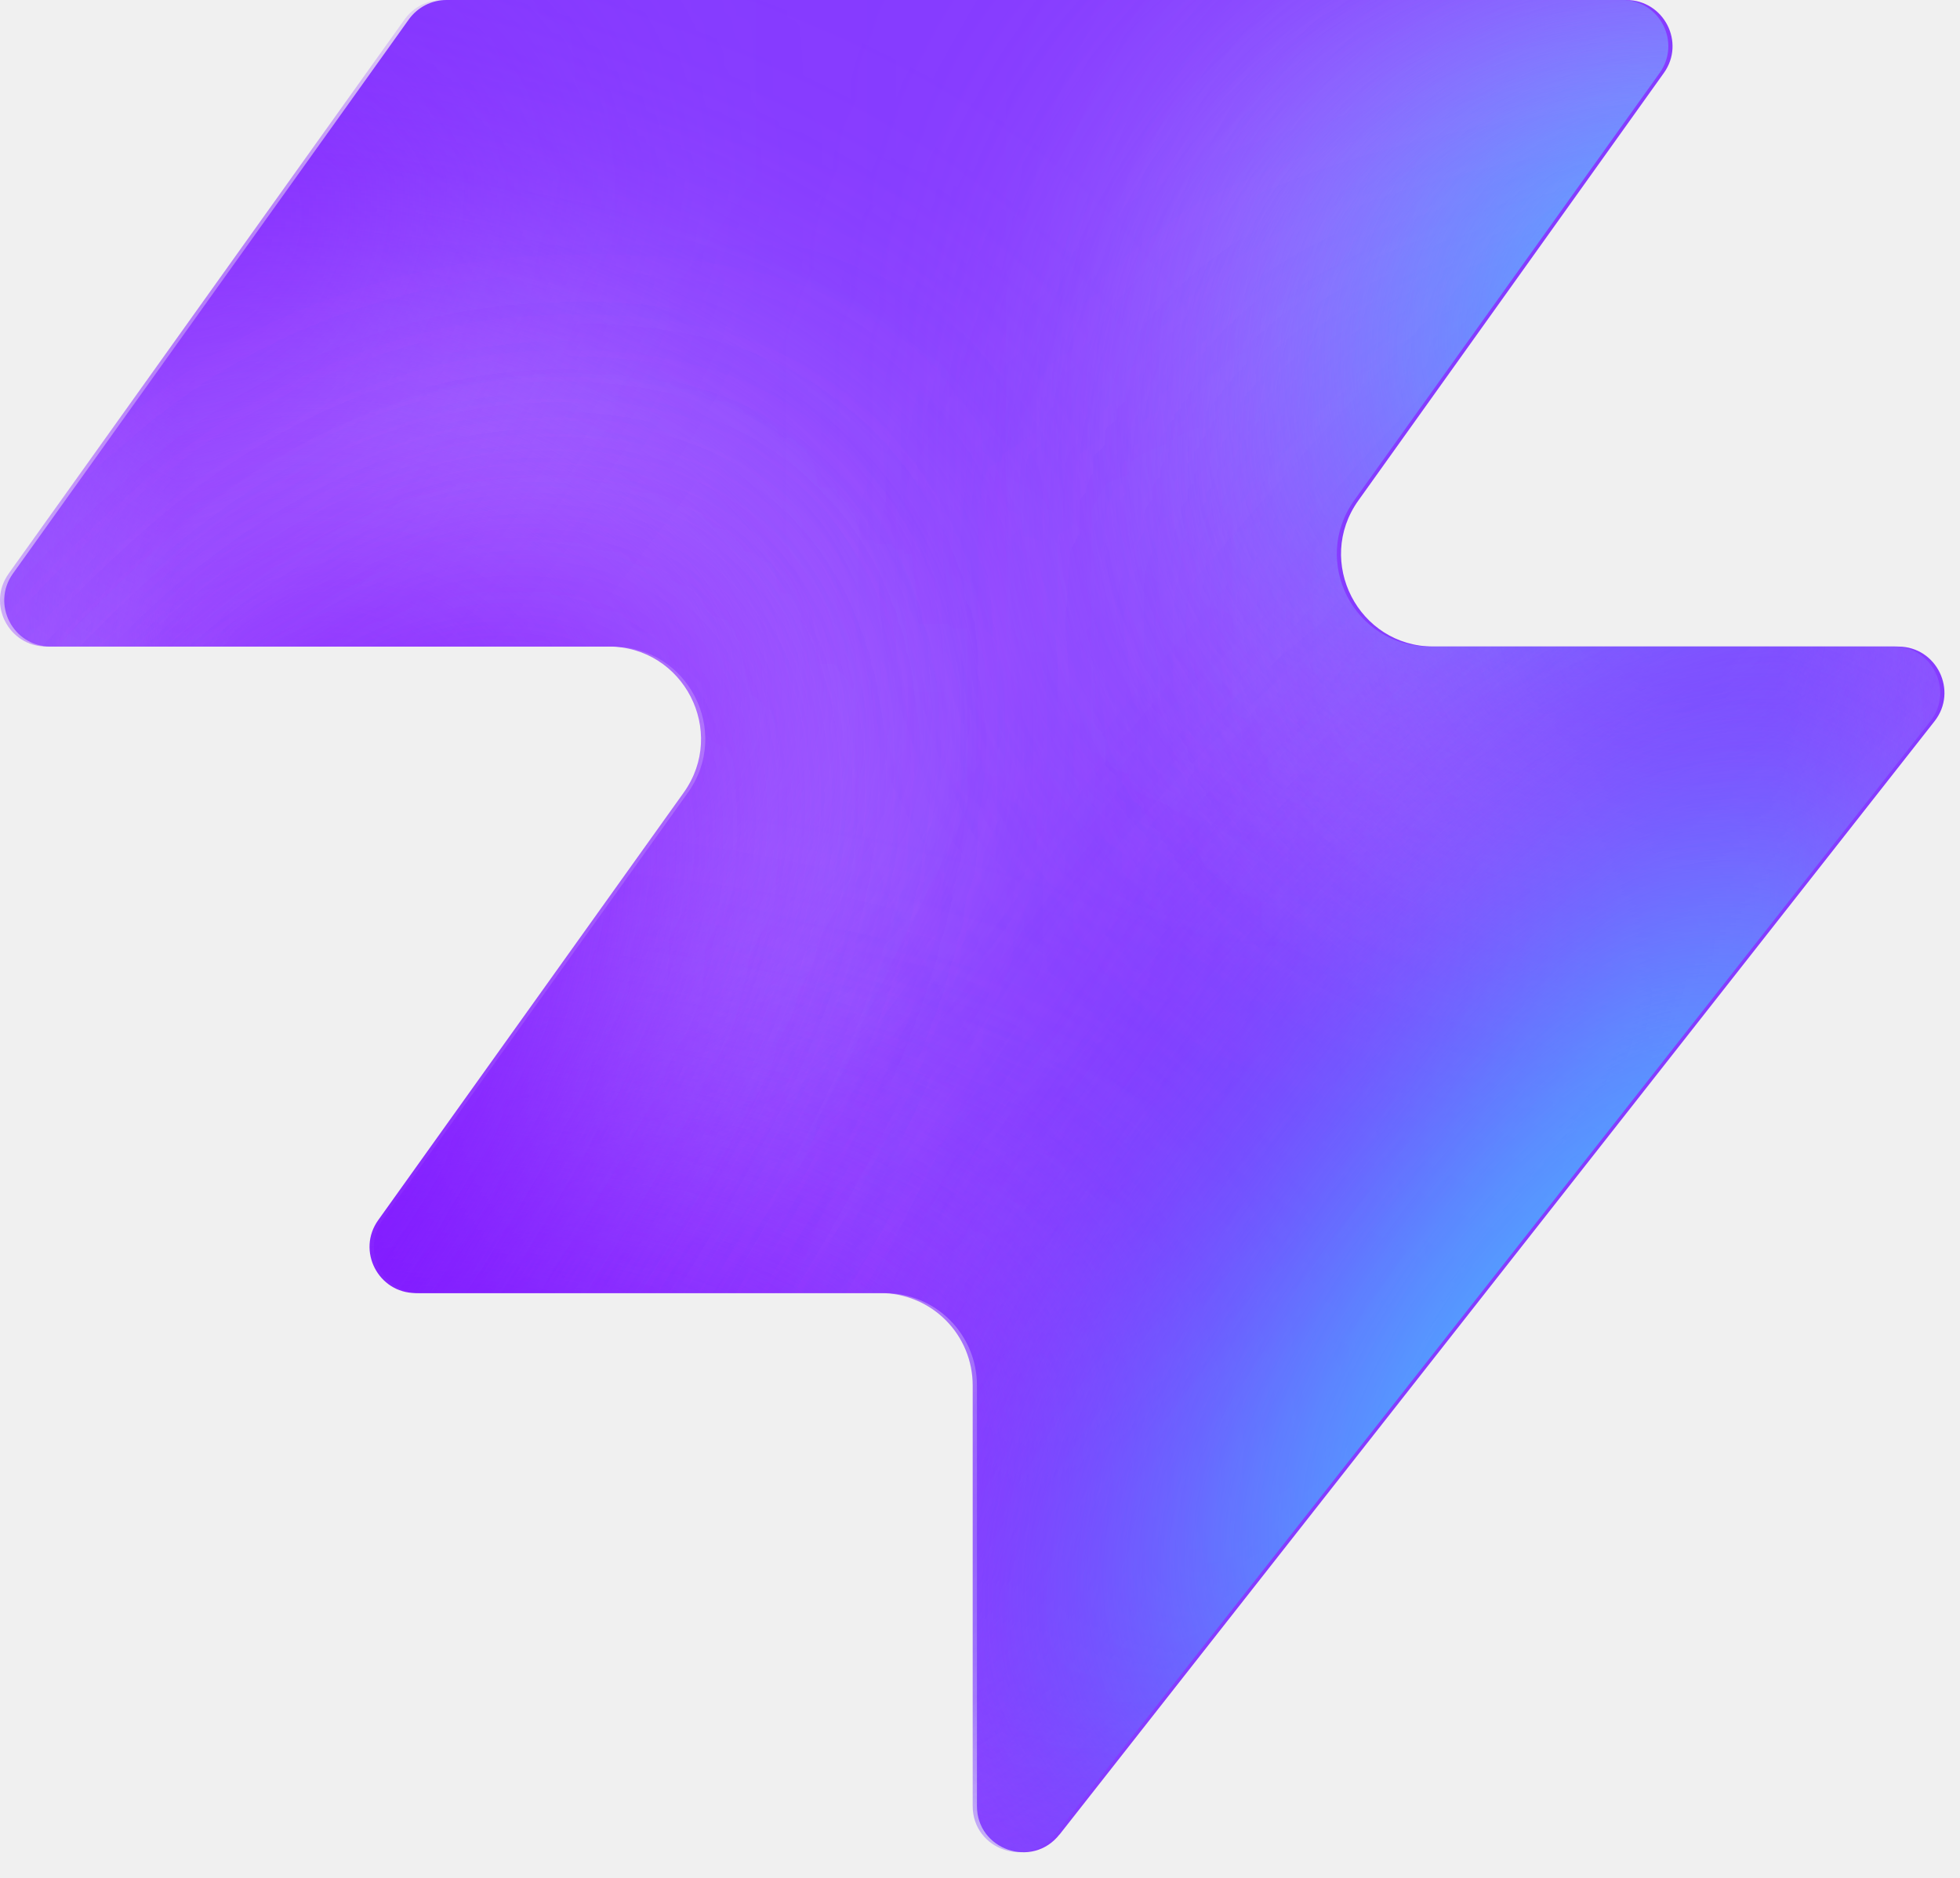
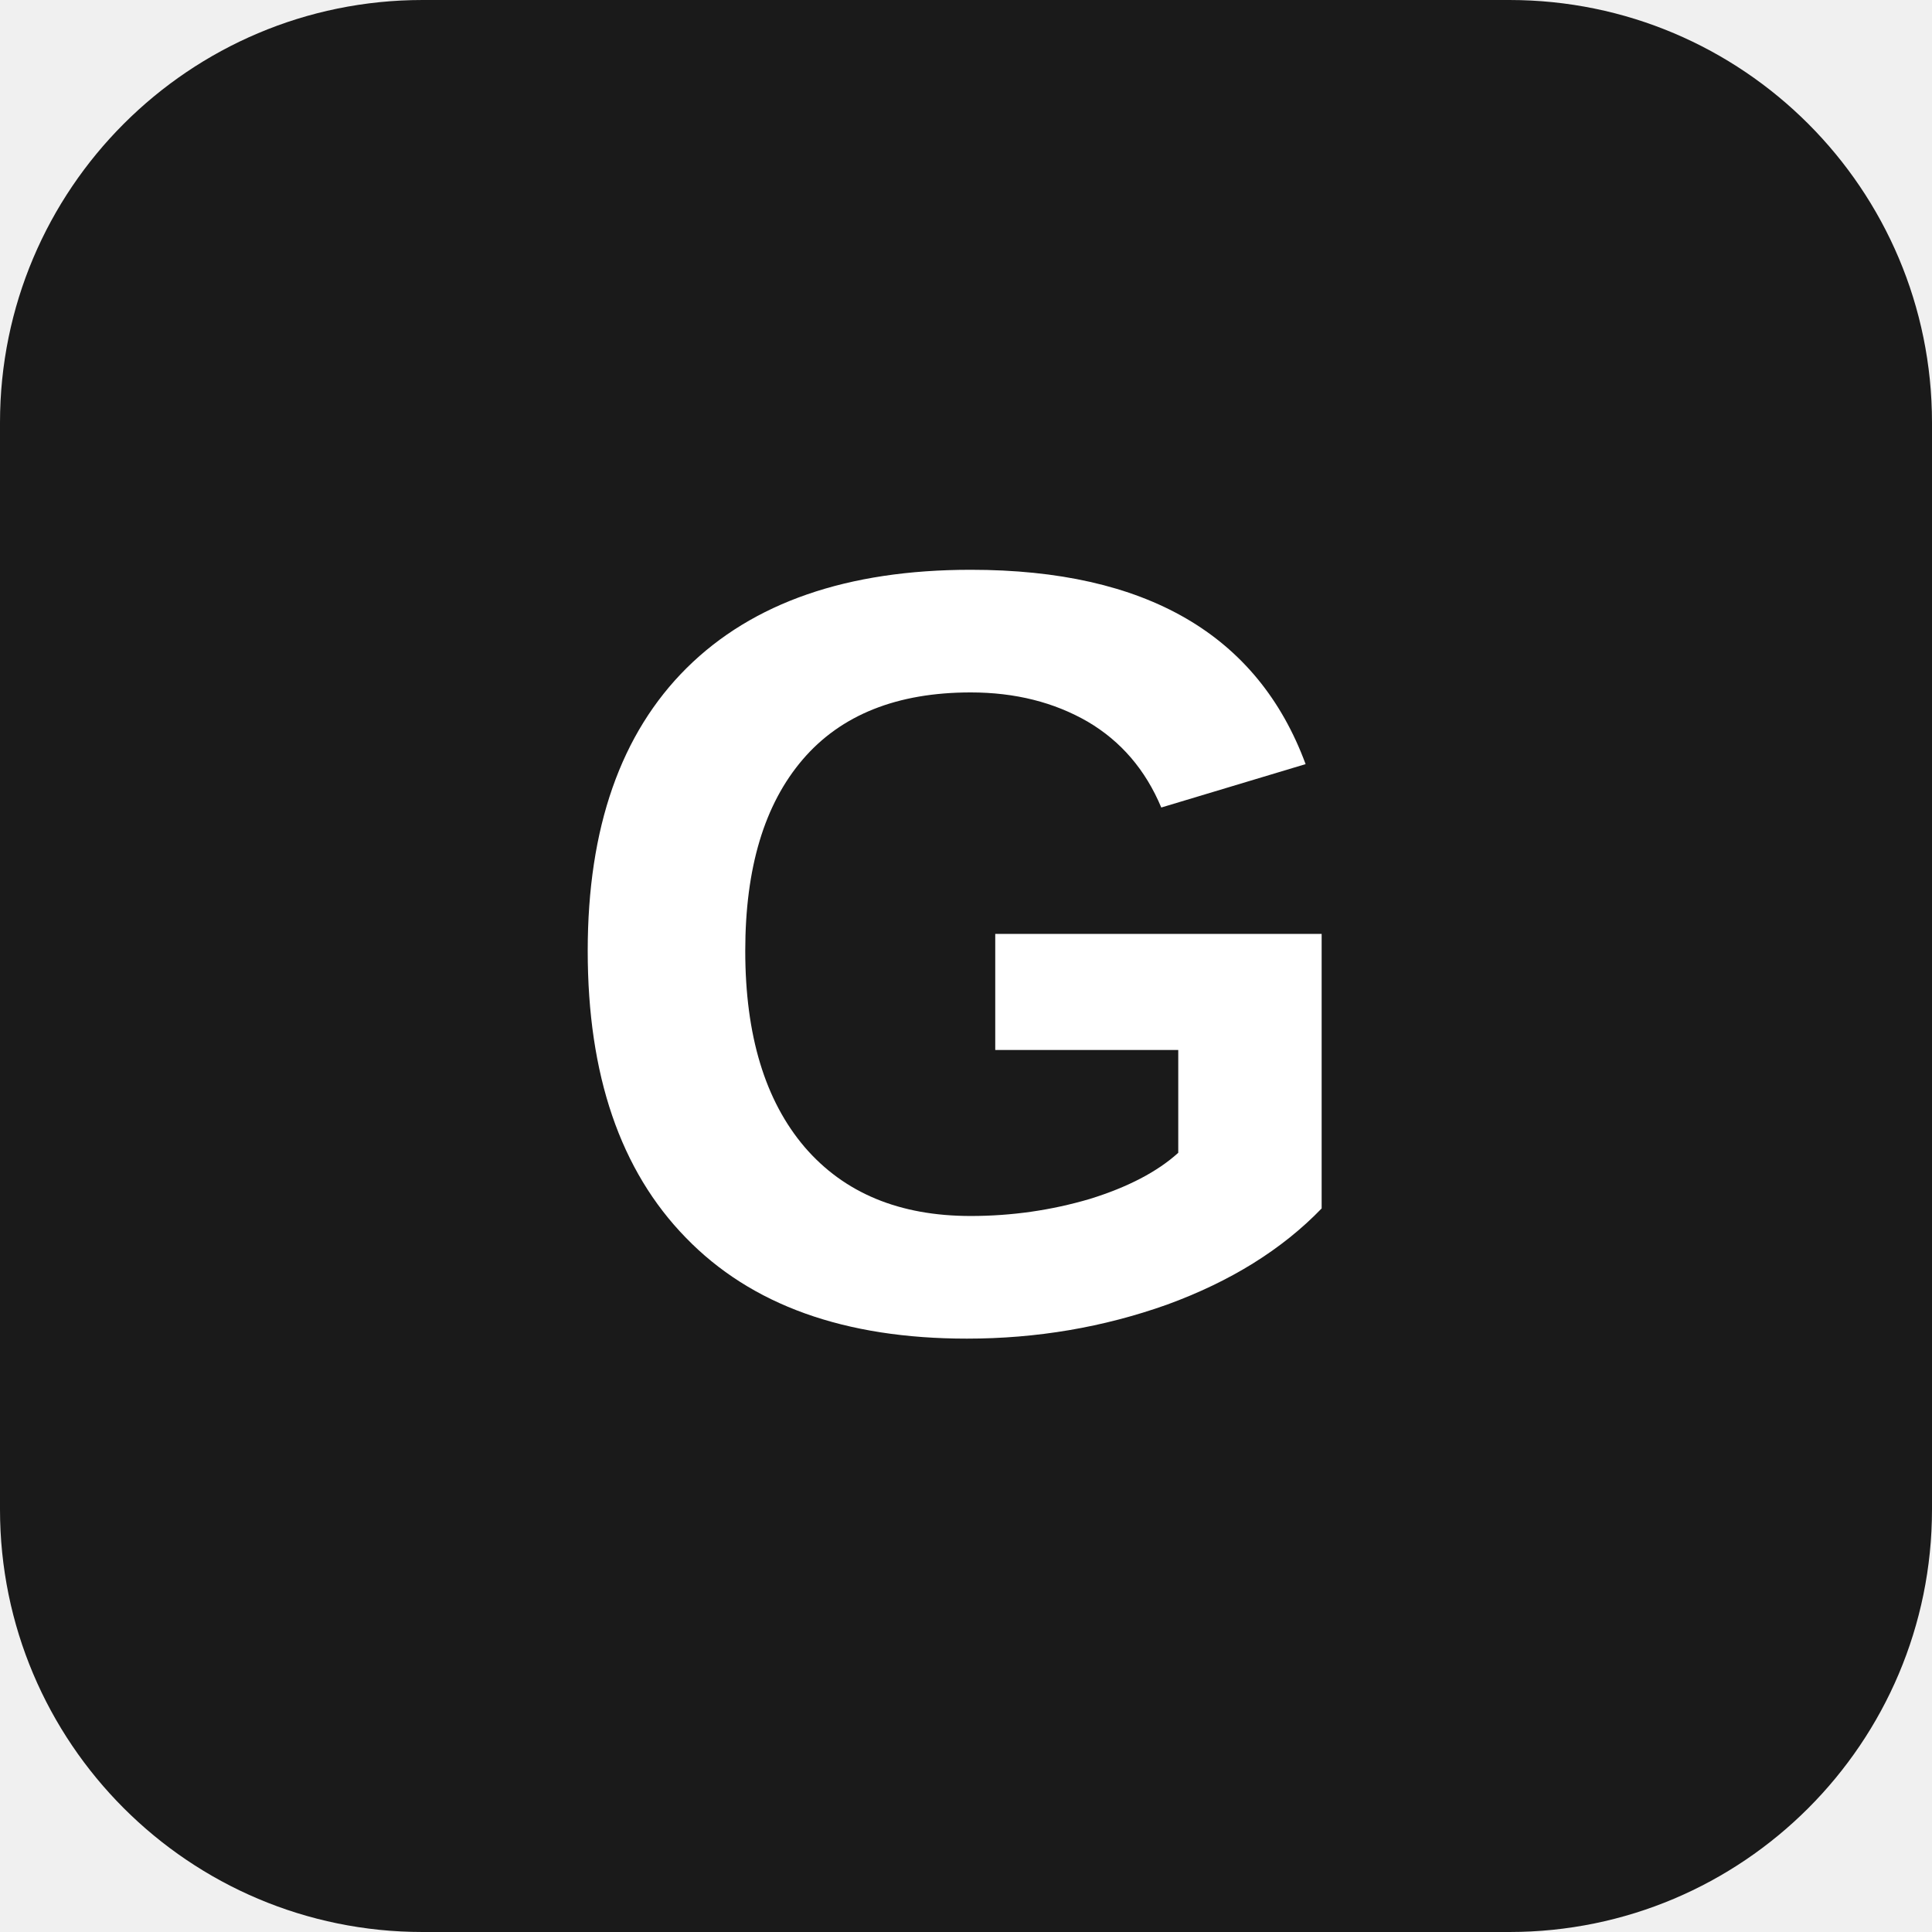
- <svg xmlns="http://www.w3.org/2000/svg" width="48" height="46" fill="none" viewBox="0 0 48 46">
-   <path fill="#863bff" d="M25.946 44.938c-.664.845-2.021.375-2.021-.698V33.937a2.26 2.26 0 0 0-2.262-2.262H10.287c-.92 0-1.456-1.04-.92-1.788l7.48-10.471c1.07-1.497 0-3.578-1.842-3.578H1.237c-.92 0-1.456-1.04-.92-1.788L10.013.474c.214-.297.556-.474.92-.474h28.894c.92 0 1.456 1.04.92 1.788l-7.48 10.471c-1.07 1.498 0 3.579 1.842 3.579h11.377c.943 0 1.473 1.088.89 1.83L25.947 44.94z" style="fill:#863bff;fill:color(display-p3 .525 .23 1);fill-opacity:1" />
-   <mask id="a" width="48" height="46" x="0" y="0" maskUnits="userSpaceOnUse" style="mask-type:alpha">
-     <path fill="#000" d="M25.842 44.938c-.664.844-2.021.375-2.021-.698V33.937a2.26 2.26 0 0 0-2.262-2.262H10.183c-.92 0-1.456-1.04-.92-1.788l7.48-10.471c1.07-1.498 0-3.579-1.842-3.579H1.133c-.92 0-1.456-1.04-.92-1.787L9.91.473c.214-.297.556-.474.92-.474h28.894c.92 0 1.456 1.04.92 1.788l-7.48 10.471c-1.07 1.498 0 3.578 1.842 3.578h11.377c.943 0 1.473 1.088.89 1.832L25.843 44.94z" style="fill:#000;fill-opacity:1" />
-   </mask>
-   <g mask="url(#a)">
-     <g filter="url(#b)">
-       <ellipse cx="5.508" cy="14.704" fill="#ede6ff" rx="5.508" ry="14.704" style="fill:#ede6ff;fill:color(display-p3 .927 .903 1);fill-opacity:1" transform="matrix(.00324 1 1 -.00324 -4.47 31.516)" />
-     </g>
-     <g filter="url(#c)">
-       <ellipse cx="10.399" cy="29.851" fill="#ede6ff" rx="10.399" ry="29.851" style="fill:#ede6ff;fill:color(display-p3 .927 .903 1);fill-opacity:1" transform="matrix(.00324 1 1 -.00324 -39.328 7.883)" />
-     </g>
-     <g filter="url(#d)">
-       <ellipse cx="5.508" cy="30.487" fill="#7e14ff" rx="5.508" ry="30.487" style="fill:#7e14ff;fill:color(display-p3 .492 .077 1);fill-opacity:1" transform="rotate(89.814 -25.913 -14.639)scale(1 -1)" />
-     </g>
-     <g filter="url(#e)">
-       <ellipse cx="5.508" cy="30.599" fill="#7e14ff" rx="5.508" ry="30.599" style="fill:#7e14ff;fill:color(display-p3 .492 .077 1);fill-opacity:1" transform="rotate(89.814 -32.644 -3.334)scale(1 -1)" />
-     </g>
-     <g filter="url(#f)">
-       <ellipse cx="5.508" cy="30.599" fill="#7e14ff" rx="5.508" ry="30.599" style="fill:#7e14ff;fill:color(display-p3 .492 .077 1);fill-opacity:1" transform="matrix(.00324 1 1 -.00324 -34.34 30.47)" />
-     </g>
-     <g filter="url(#g)">
-       <ellipse cx="14.072" cy="22.078" fill="#ede6ff" rx="14.072" ry="22.078" style="fill:#ede6ff;fill:color(display-p3 .927 .903 1);fill-opacity:1" transform="rotate(93.35 24.506 48.493)scale(-1 1)" />
-     </g>
-     <g filter="url(#h)">
-       <ellipse cx="3.47" cy="21.501" fill="#7e14ff" rx="3.47" ry="21.501" style="fill:#7e14ff;fill:color(display-p3 .492 .077 1);fill-opacity:1" transform="rotate(89.009 28.708 47.59)scale(-1 1)" />
-     </g>
-     <g filter="url(#i)">
-       <ellipse cx="3.47" cy="21.501" fill="#7e14ff" rx="3.47" ry="21.501" style="fill:#7e14ff;fill:color(display-p3 .492 .077 1);fill-opacity:1" transform="rotate(89.009 28.708 47.59)scale(-1 1)" />
-     </g>
-     <g filter="url(#j)">
-       <ellipse cx=".387" cy="8.972" fill="#7e14ff" rx="4.407" ry="29.108" style="fill:#7e14ff;fill:color(display-p3 .492 .077 1);fill-opacity:1" transform="rotate(39.51 .387 8.972)" />
-     </g>
-     <g filter="url(#k)">
-       <ellipse cx="47.523" cy="-6.092" fill="#7e14ff" rx="4.407" ry="29.108" style="fill:#7e14ff;fill:color(display-p3 .492 .077 1);fill-opacity:1" transform="rotate(37.892 47.523 -6.092)" />
-     </g>
-     <g filter="url(#l)">
-       <ellipse cx="41.412" cy="6.333" fill="#47bfff" rx="5.971" ry="9.665" style="fill:#47bfff;fill:color(display-p3 .28 .748 1);fill-opacity:1" transform="rotate(37.892 41.412 6.333)" />
-     </g>
-     <g filter="url(#m)">
-       <ellipse cx="-1.879" cy="38.332" fill="#7e14ff" rx="4.407" ry="29.108" style="fill:#7e14ff;fill:color(display-p3 .492 .077 1);fill-opacity:1" transform="rotate(37.892 -1.88 38.332)" />
-     </g>
-     <g filter="url(#n)">
-       <ellipse cx="-1.879" cy="38.332" fill="#7e14ff" rx="4.407" ry="29.108" style="fill:#7e14ff;fill:color(display-p3 .492 .077 1);fill-opacity:1" transform="rotate(37.892 -1.88 38.332)" />
-     </g>
-     <g filter="url(#o)">
-       <ellipse cx="35.651" cy="29.907" fill="#7e14ff" rx="4.407" ry="29.108" style="fill:#7e14ff;fill:color(display-p3 .492 .077 1);fill-opacity:1" transform="rotate(37.892 35.651 29.907)" />
-     </g>
-     <g filter="url(#p)">
-       <ellipse cx="38.418" cy="32.4" fill="#47bfff" rx="5.971" ry="15.297" style="fill:#47bfff;fill:color(display-p3 .28 .748 1);fill-opacity:1" transform="rotate(37.892 38.418 32.4)" />
-     </g>
-   </g>
-   <defs>
-     <filter id="b" width="60.045" height="41.654" x="-19.77" y="16.149" color-interpolation-filters="sRGB" filterUnits="userSpaceOnUse">
-       <feFlood flood-opacity="0" result="BackgroundImageFix" />
-       <feBlend in="SourceGraphic" in2="BackgroundImageFix" result="shape" />
-       <feGaussianBlur result="effect1_foregroundBlur_2002_17158" stdDeviation="7.659" />
-     </filter>
-     <filter id="c" width="90.34" height="51.437" x="-54.613" y="-7.533" color-interpolation-filters="sRGB" filterUnits="userSpaceOnUse">
-       <feFlood flood-opacity="0" result="BackgroundImageFix" />
-       <feBlend in="SourceGraphic" in2="BackgroundImageFix" result="shape" />
-       <feGaussianBlur result="effect1_foregroundBlur_2002_17158" stdDeviation="7.659" />
-     </filter>
-     <filter id="d" width="79.355" height="29.4" x="-49.64" y="2.03" color-interpolation-filters="sRGB" filterUnits="userSpaceOnUse">
-       <feFlood flood-opacity="0" result="BackgroundImageFix" />
-       <feBlend in="SourceGraphic" in2="BackgroundImageFix" result="shape" />
-       <feGaussianBlur result="effect1_foregroundBlur_2002_17158" stdDeviation="4.596" />
-     </filter>
-     <filter id="e" width="79.579" height="29.4" x="-45.045" y="20.029" color-interpolation-filters="sRGB" filterUnits="userSpaceOnUse">
-       <feFlood flood-opacity="0" result="BackgroundImageFix" />
-       <feBlend in="SourceGraphic" in2="BackgroundImageFix" result="shape" />
-       <feGaussianBlur result="effect1_foregroundBlur_2002_17158" stdDeviation="4.596" />
-     </filter>
-     <filter id="f" width="79.579" height="29.4" x="-43.513" y="21.178" color-interpolation-filters="sRGB" filterUnits="userSpaceOnUse">
-       <feFlood flood-opacity="0" result="BackgroundImageFix" />
-       <feBlend in="SourceGraphic" in2="BackgroundImageFix" result="shape" />
-       <feGaussianBlur result="effect1_foregroundBlur_2002_17158" stdDeviation="4.596" />
-     </filter>
-     <filter id="g" width="74.749" height="58.852" x="15.756" y="-17.901" color-interpolation-filters="sRGB" filterUnits="userSpaceOnUse">
-       <feFlood flood-opacity="0" result="BackgroundImageFix" />
-       <feBlend in="SourceGraphic" in2="BackgroundImageFix" result="shape" />
-       <feGaussianBlur result="effect1_foregroundBlur_2002_17158" stdDeviation="7.659" />
-     </filter>
-     <filter id="h" width="61.377" height="25.362" x="23.548" y="2.284" color-interpolation-filters="sRGB" filterUnits="userSpaceOnUse">
-       <feFlood flood-opacity="0" result="BackgroundImageFix" />
-       <feBlend in="SourceGraphic" in2="BackgroundImageFix" result="shape" />
-       <feGaussianBlur result="effect1_foregroundBlur_2002_17158" stdDeviation="4.596" />
-     </filter>
-     <filter id="i" width="61.377" height="25.362" x="23.548" y="2.284" color-interpolation-filters="sRGB" filterUnits="userSpaceOnUse">
-       <feFlood flood-opacity="0" result="BackgroundImageFix" />
-       <feBlend in="SourceGraphic" in2="BackgroundImageFix" result="shape" />
-       <feGaussianBlur result="effect1_foregroundBlur_2002_17158" stdDeviation="4.596" />
-     </filter>
-     <filter id="j" width="56.045" height="63.649" x="-27.636" y="-22.853" color-interpolation-filters="sRGB" filterUnits="userSpaceOnUse">
-       <feFlood flood-opacity="0" result="BackgroundImageFix" />
-       <feBlend in="SourceGraphic" in2="BackgroundImageFix" result="shape" />
-       <feGaussianBlur result="effect1_foregroundBlur_2002_17158" stdDeviation="4.596" />
-     </filter>
-     <filter id="k" width="54.814" height="64.646" x="20.116" y="-38.415" color-interpolation-filters="sRGB" filterUnits="userSpaceOnUse">
-       <feFlood flood-opacity="0" result="BackgroundImageFix" />
-       <feBlend in="SourceGraphic" in2="BackgroundImageFix" result="shape" />
-       <feGaussianBlur result="effect1_foregroundBlur_2002_17158" stdDeviation="4.596" />
-     </filter>
-     <filter id="l" width="33.541" height="35.313" x="24.641" y="-11.323" color-interpolation-filters="sRGB" filterUnits="userSpaceOnUse">
-       <feFlood flood-opacity="0" result="BackgroundImageFix" />
-       <feBlend in="SourceGraphic" in2="BackgroundImageFix" result="shape" />
-       <feGaussianBlur result="effect1_foregroundBlur_2002_17158" stdDeviation="4.596" />
-     </filter>
-     <filter id="m" width="54.814" height="64.646" x="-29.286" y="6.009" color-interpolation-filters="sRGB" filterUnits="userSpaceOnUse">
-       <feFlood flood-opacity="0" result="BackgroundImageFix" />
-       <feBlend in="SourceGraphic" in2="BackgroundImageFix" result="shape" />
-       <feGaussianBlur result="effect1_foregroundBlur_2002_17158" stdDeviation="4.596" />
-     </filter>
-     <filter id="n" width="54.814" height="64.646" x="-29.286" y="6.009" color-interpolation-filters="sRGB" filterUnits="userSpaceOnUse">
-       <feFlood flood-opacity="0" result="BackgroundImageFix" />
-       <feBlend in="SourceGraphic" in2="BackgroundImageFix" result="shape" />
-       <feGaussianBlur result="effect1_foregroundBlur_2002_17158" stdDeviation="4.596" />
-     </filter>
-     <filter id="o" width="54.814" height="64.646" x="8.244" y="-2.416" color-interpolation-filters="sRGB" filterUnits="userSpaceOnUse">
-       <feFlood flood-opacity="0" result="BackgroundImageFix" />
-       <feBlend in="SourceGraphic" in2="BackgroundImageFix" result="shape" />
-       <feGaussianBlur result="effect1_foregroundBlur_2002_17158" stdDeviation="4.596" />
-     </filter>
-     <filter id="p" width="39.409" height="43.623" x="18.713" y="10.588" color-interpolation-filters="sRGB" filterUnits="userSpaceOnUse">
-       <feFlood flood-opacity="0" result="BackgroundImageFix" />
-       <feBlend in="SourceGraphic" in2="BackgroundImageFix" result="shape" />
-       <feGaussianBlur result="effect1_foregroundBlur_2002_17158" stdDeviation="4.596" />
-     </filter>
-   </defs>
+ <svg xmlns="http://www.w3.org/2000/svg" viewBox="0 0 32 32">
+   <rect width="32" height="32" rx="7" fill="#1a1a1a" />
+   <text x="16" y="22" text-anchor="middle" font-family="Arial, Helvetica, sans-serif" font-weight="700" font-size="18" fill="#ffffff">G</text>
</svg>
